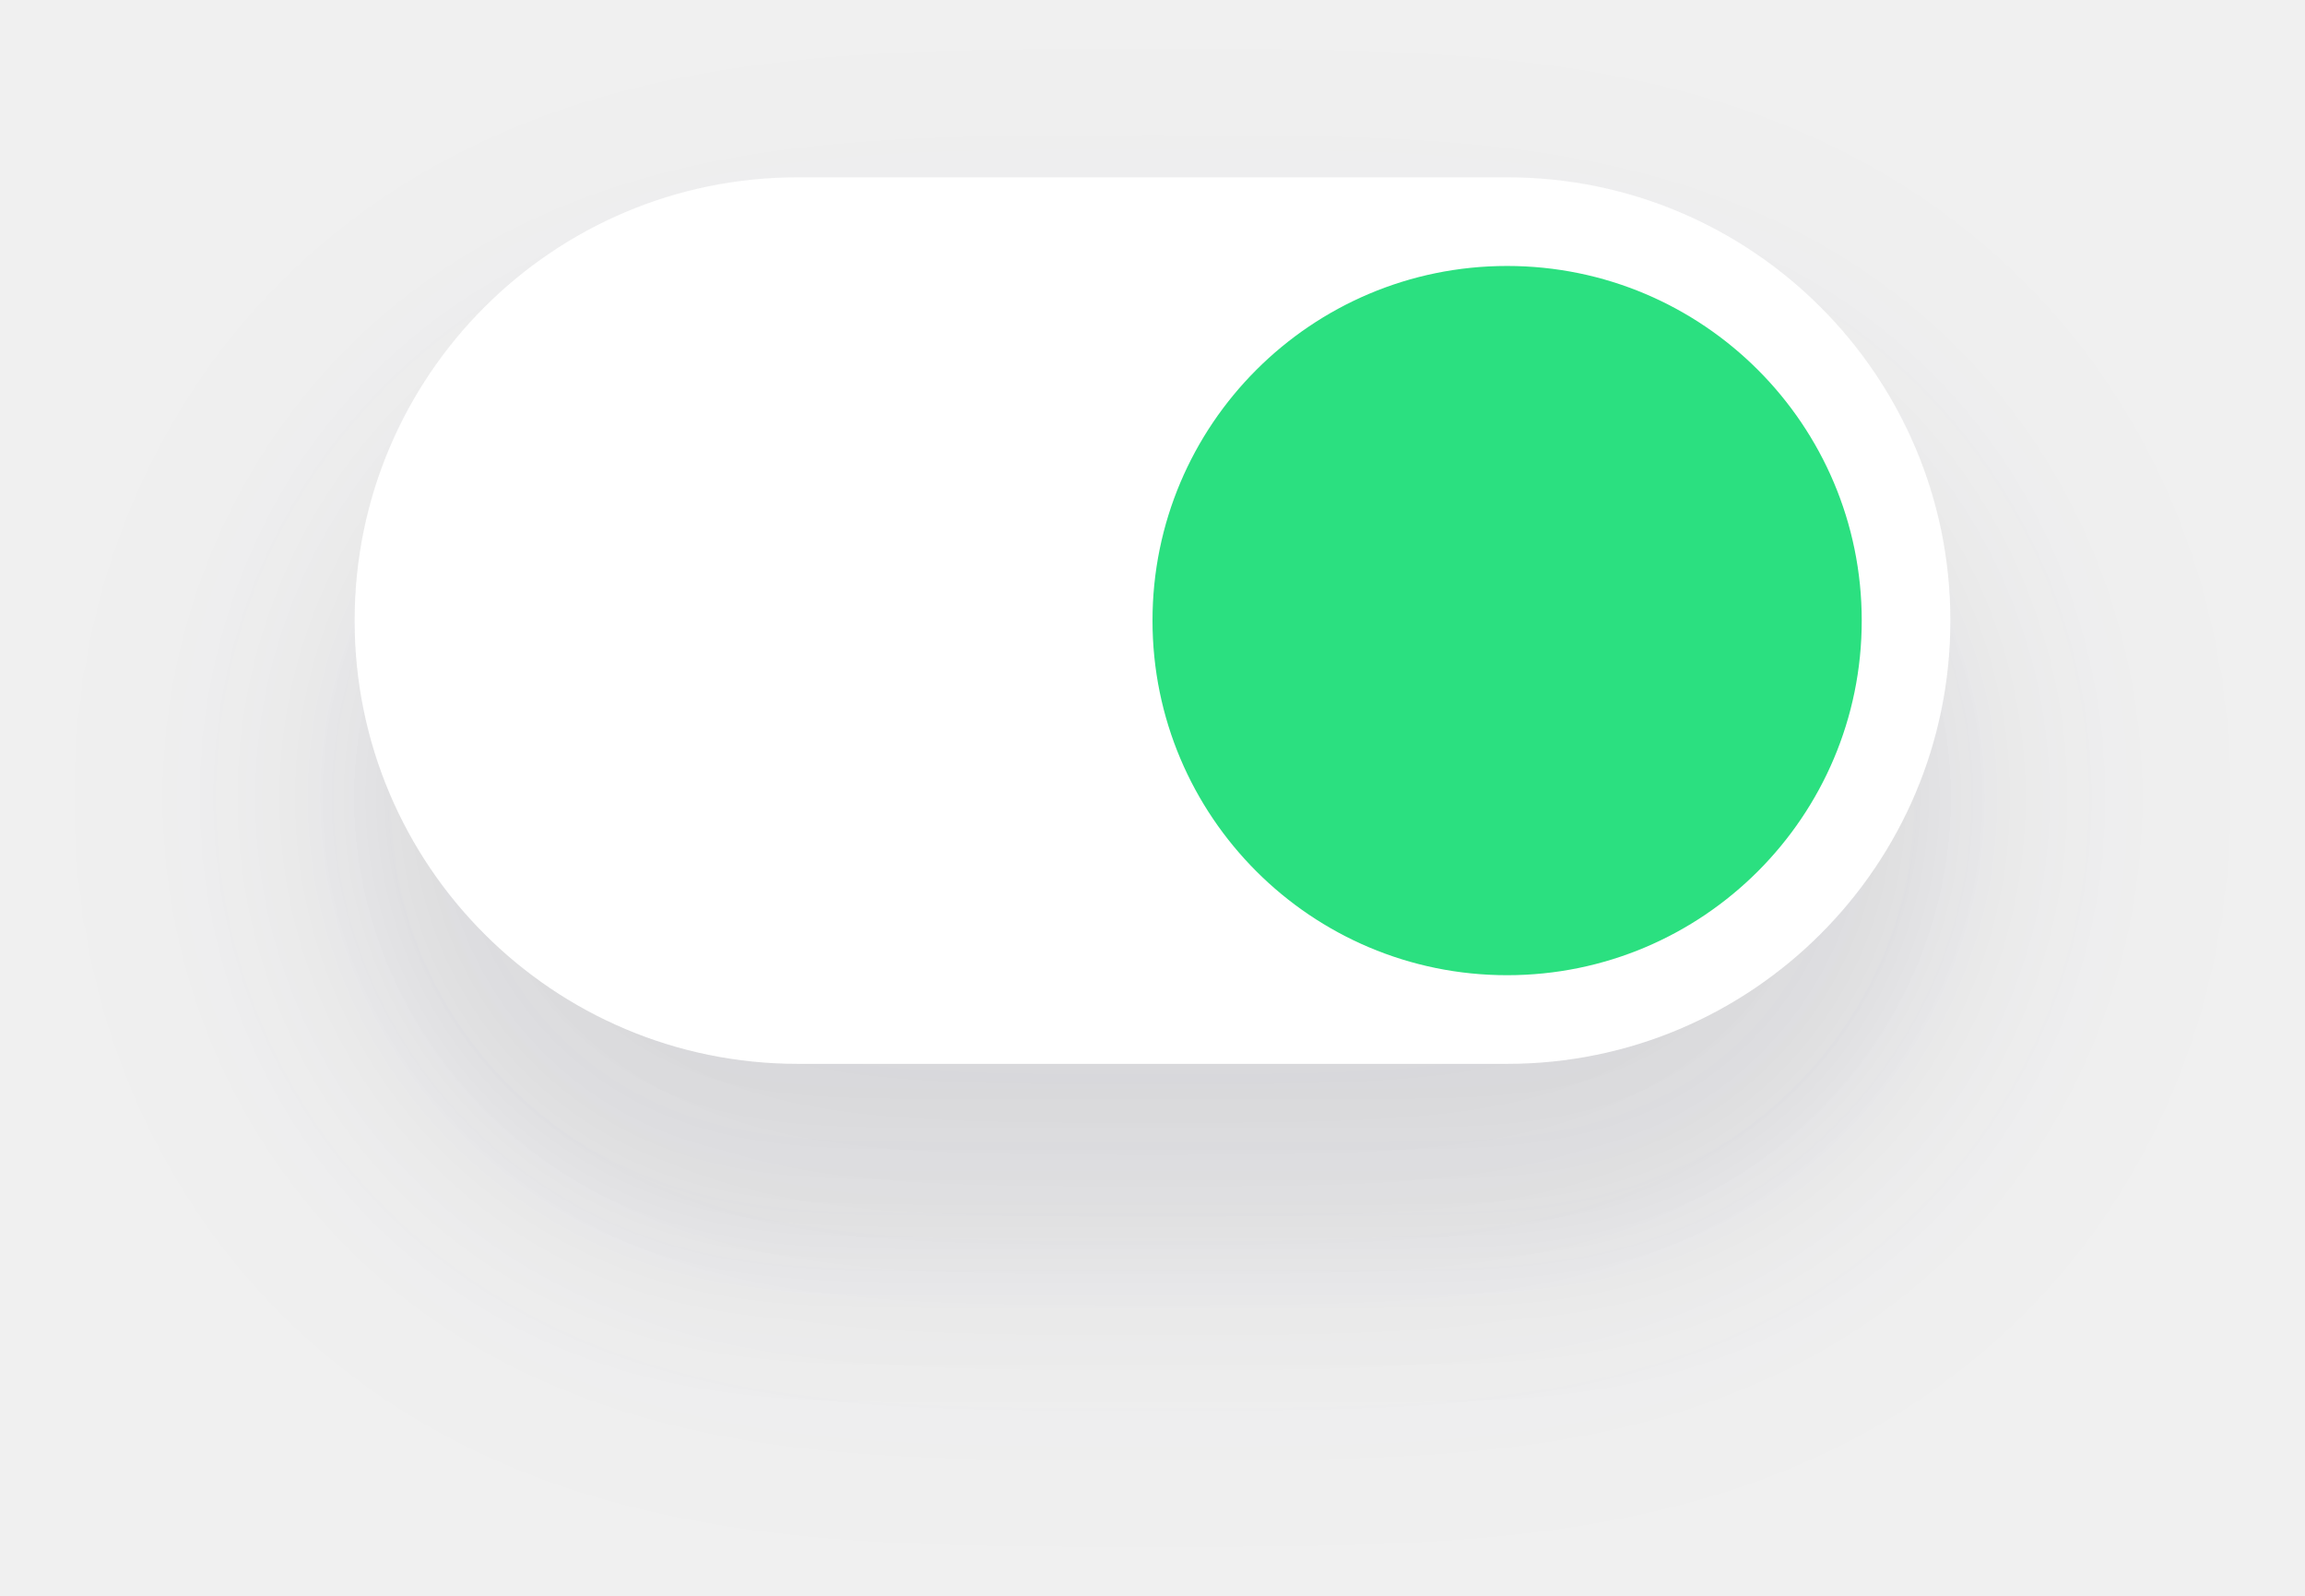
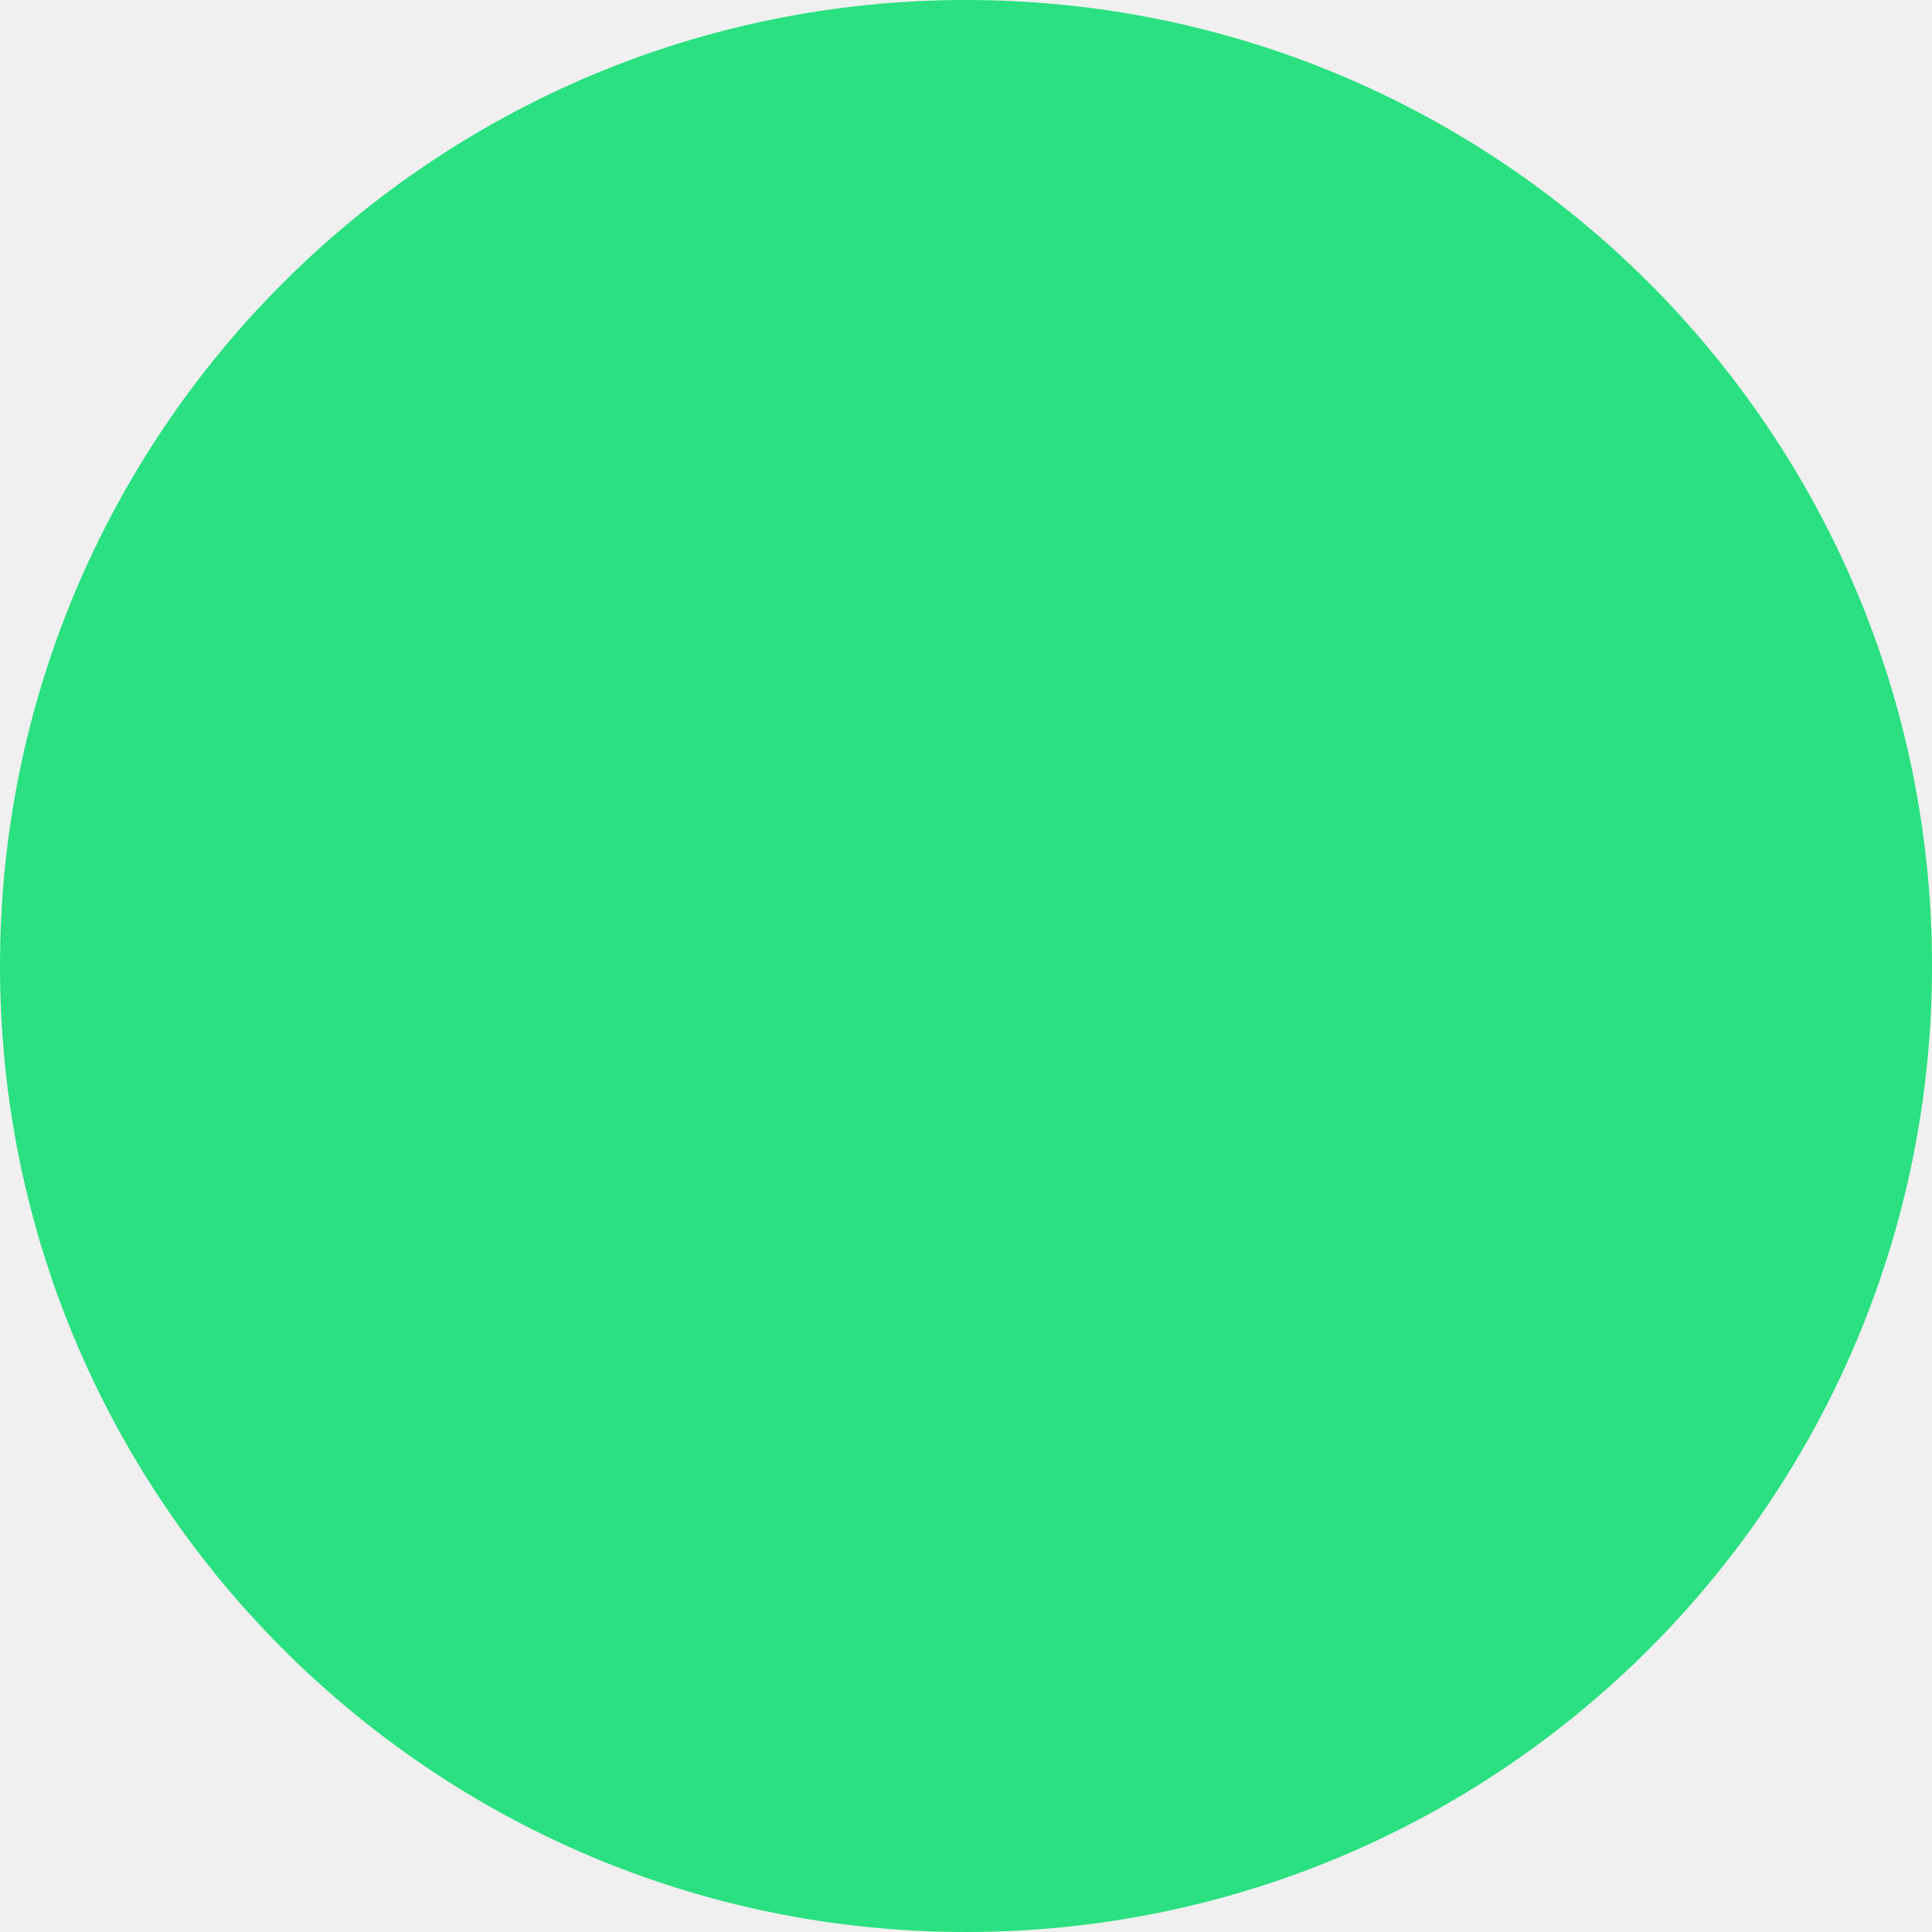
- <svg xmlns="http://www.w3.org/2000/svg" width="52" height="36" viewBox="0 0 52 36" fill="none">
-   <g filter="url(#filter0_dd_10157_126537)">
-     <rect x="8" y="4" width="36" height="20" rx="10" fill="white" />
-   </g>
-   <path d="M34 22C38.418 22 42 18.418 42 14C42 9.582 38.418 6 34 6C29.582 6 26 9.582 26 14C26 18.418 29.582 22 34 22Z" fill="#2BE080" />
-   <defs>
-     <filter id="filter0_dd_10157_126537" x="0" y="0" width="52" height="36" filterUnits="userSpaceOnUse" color-interpolation-filters="sRGB">
-       <feFlood flood-opacity="0" result="BackgroundImageFix" />
-       <feColorMatrix in="SourceAlpha" type="matrix" values="0 0 0 0 0 0 0 0 0 0 0 0 0 0 0 0 0 0 127 0" result="hardAlpha" />
-       <feOffset dy="4" />
-       <feGaussianBlur stdDeviation="4" />
-       <feColorMatrix type="matrix" values="0 0 0 0 0.196 0 0 0 0 0.196 0 0 0 0 0.279 0 0 0 0.06 0" />
-       <feBlend mode="multiply" in2="BackgroundImageFix" result="effect1_dropShadow_10157_126537" />
-       <feColorMatrix in="SourceAlpha" type="matrix" values="0 0 0 0 0 0 0 0 0 0 0 0 0 0 0 0 0 0 127 0" result="hardAlpha" />
-       <feOffset dy="4" />
-       <feGaussianBlur stdDeviation="2" />
-       <feColorMatrix type="matrix" values="0 0 0 0 0.196 0 0 0 0 0.196 0 0 0 0 0.279 0 0 0 0.08 0" />
-       <feBlend mode="multiply" in2="effect1_dropShadow_10157_126537" result="effect2_dropShadow_10157_126537" />
-       <feBlend mode="normal" in="SourceGraphic" in2="effect2_dropShadow_10157_126537" result="shape" />
-     </filter>
-   </defs>
+ <svg xmlns="http://www.w3.org/2000/svg" width="16" height="16" viewBox="0 0 16 16" fill="none">
+   <path d="M8 16C12.418 16 16 12.418 16 8C16 3.582 12.418 0 8 0C3.582 0 0 3.582 0 8C0 12.418 3.582 16 8 16Z" fill="#2BE080" />
</svg>
